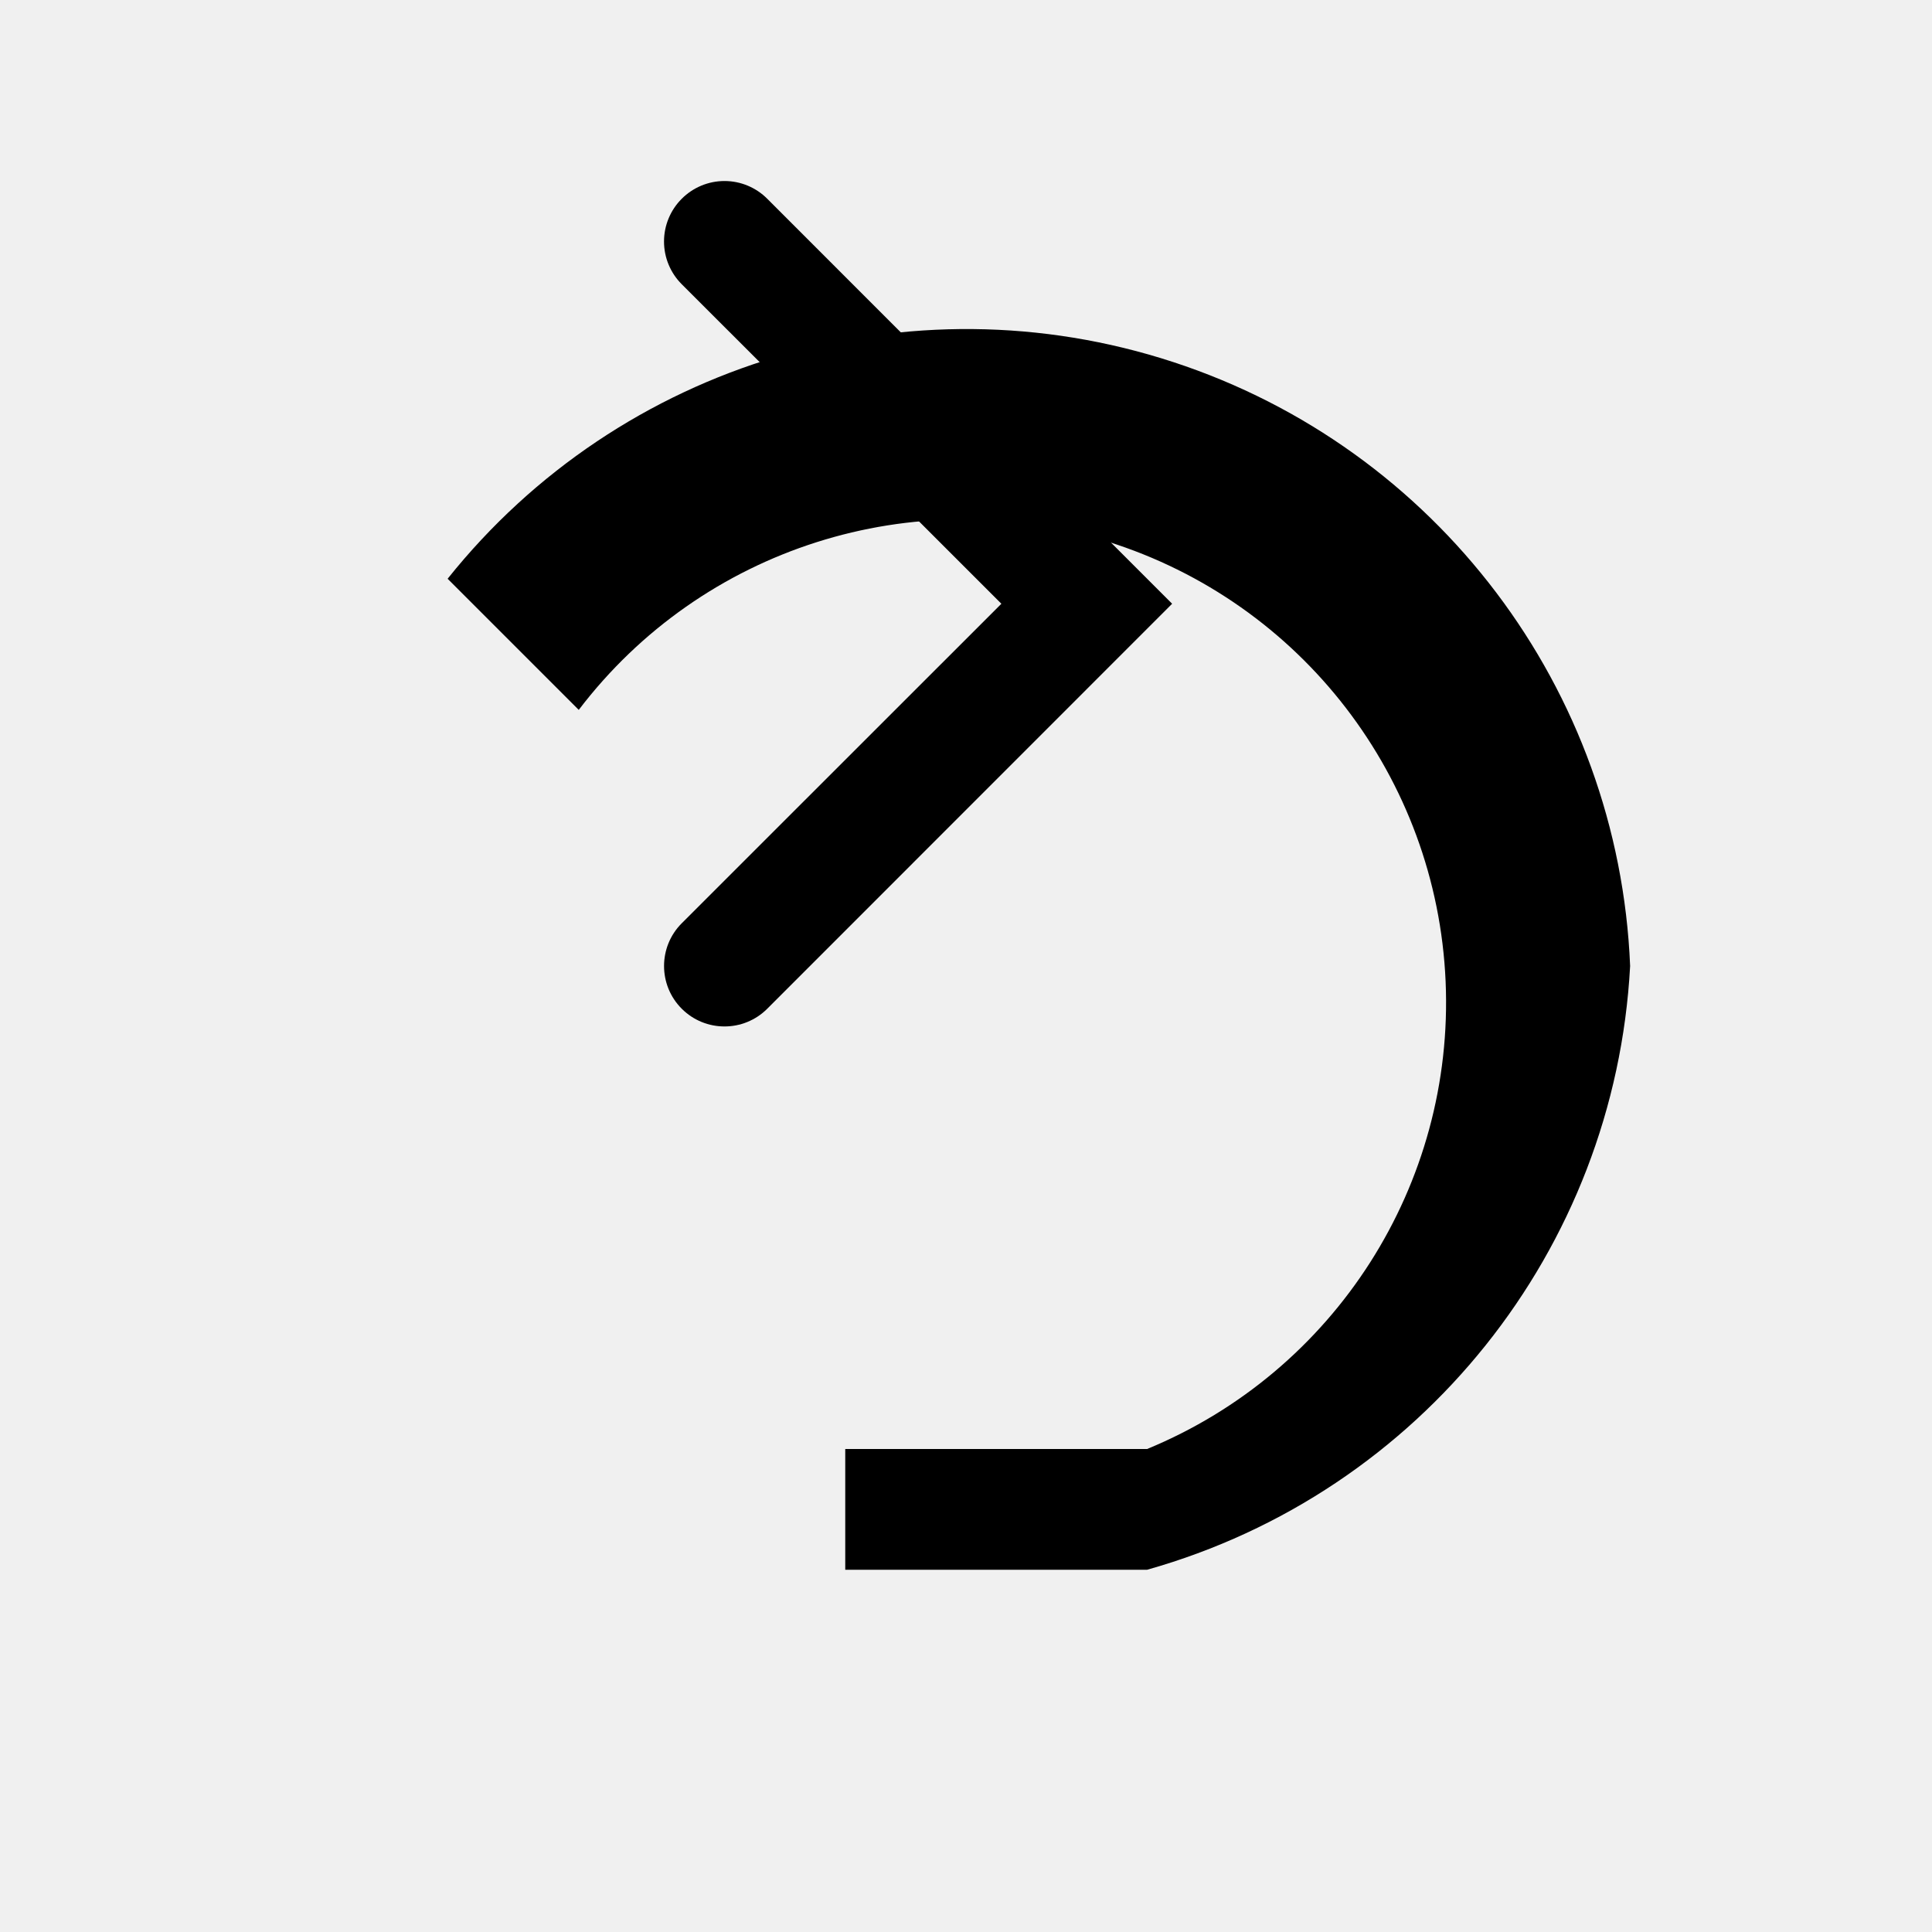
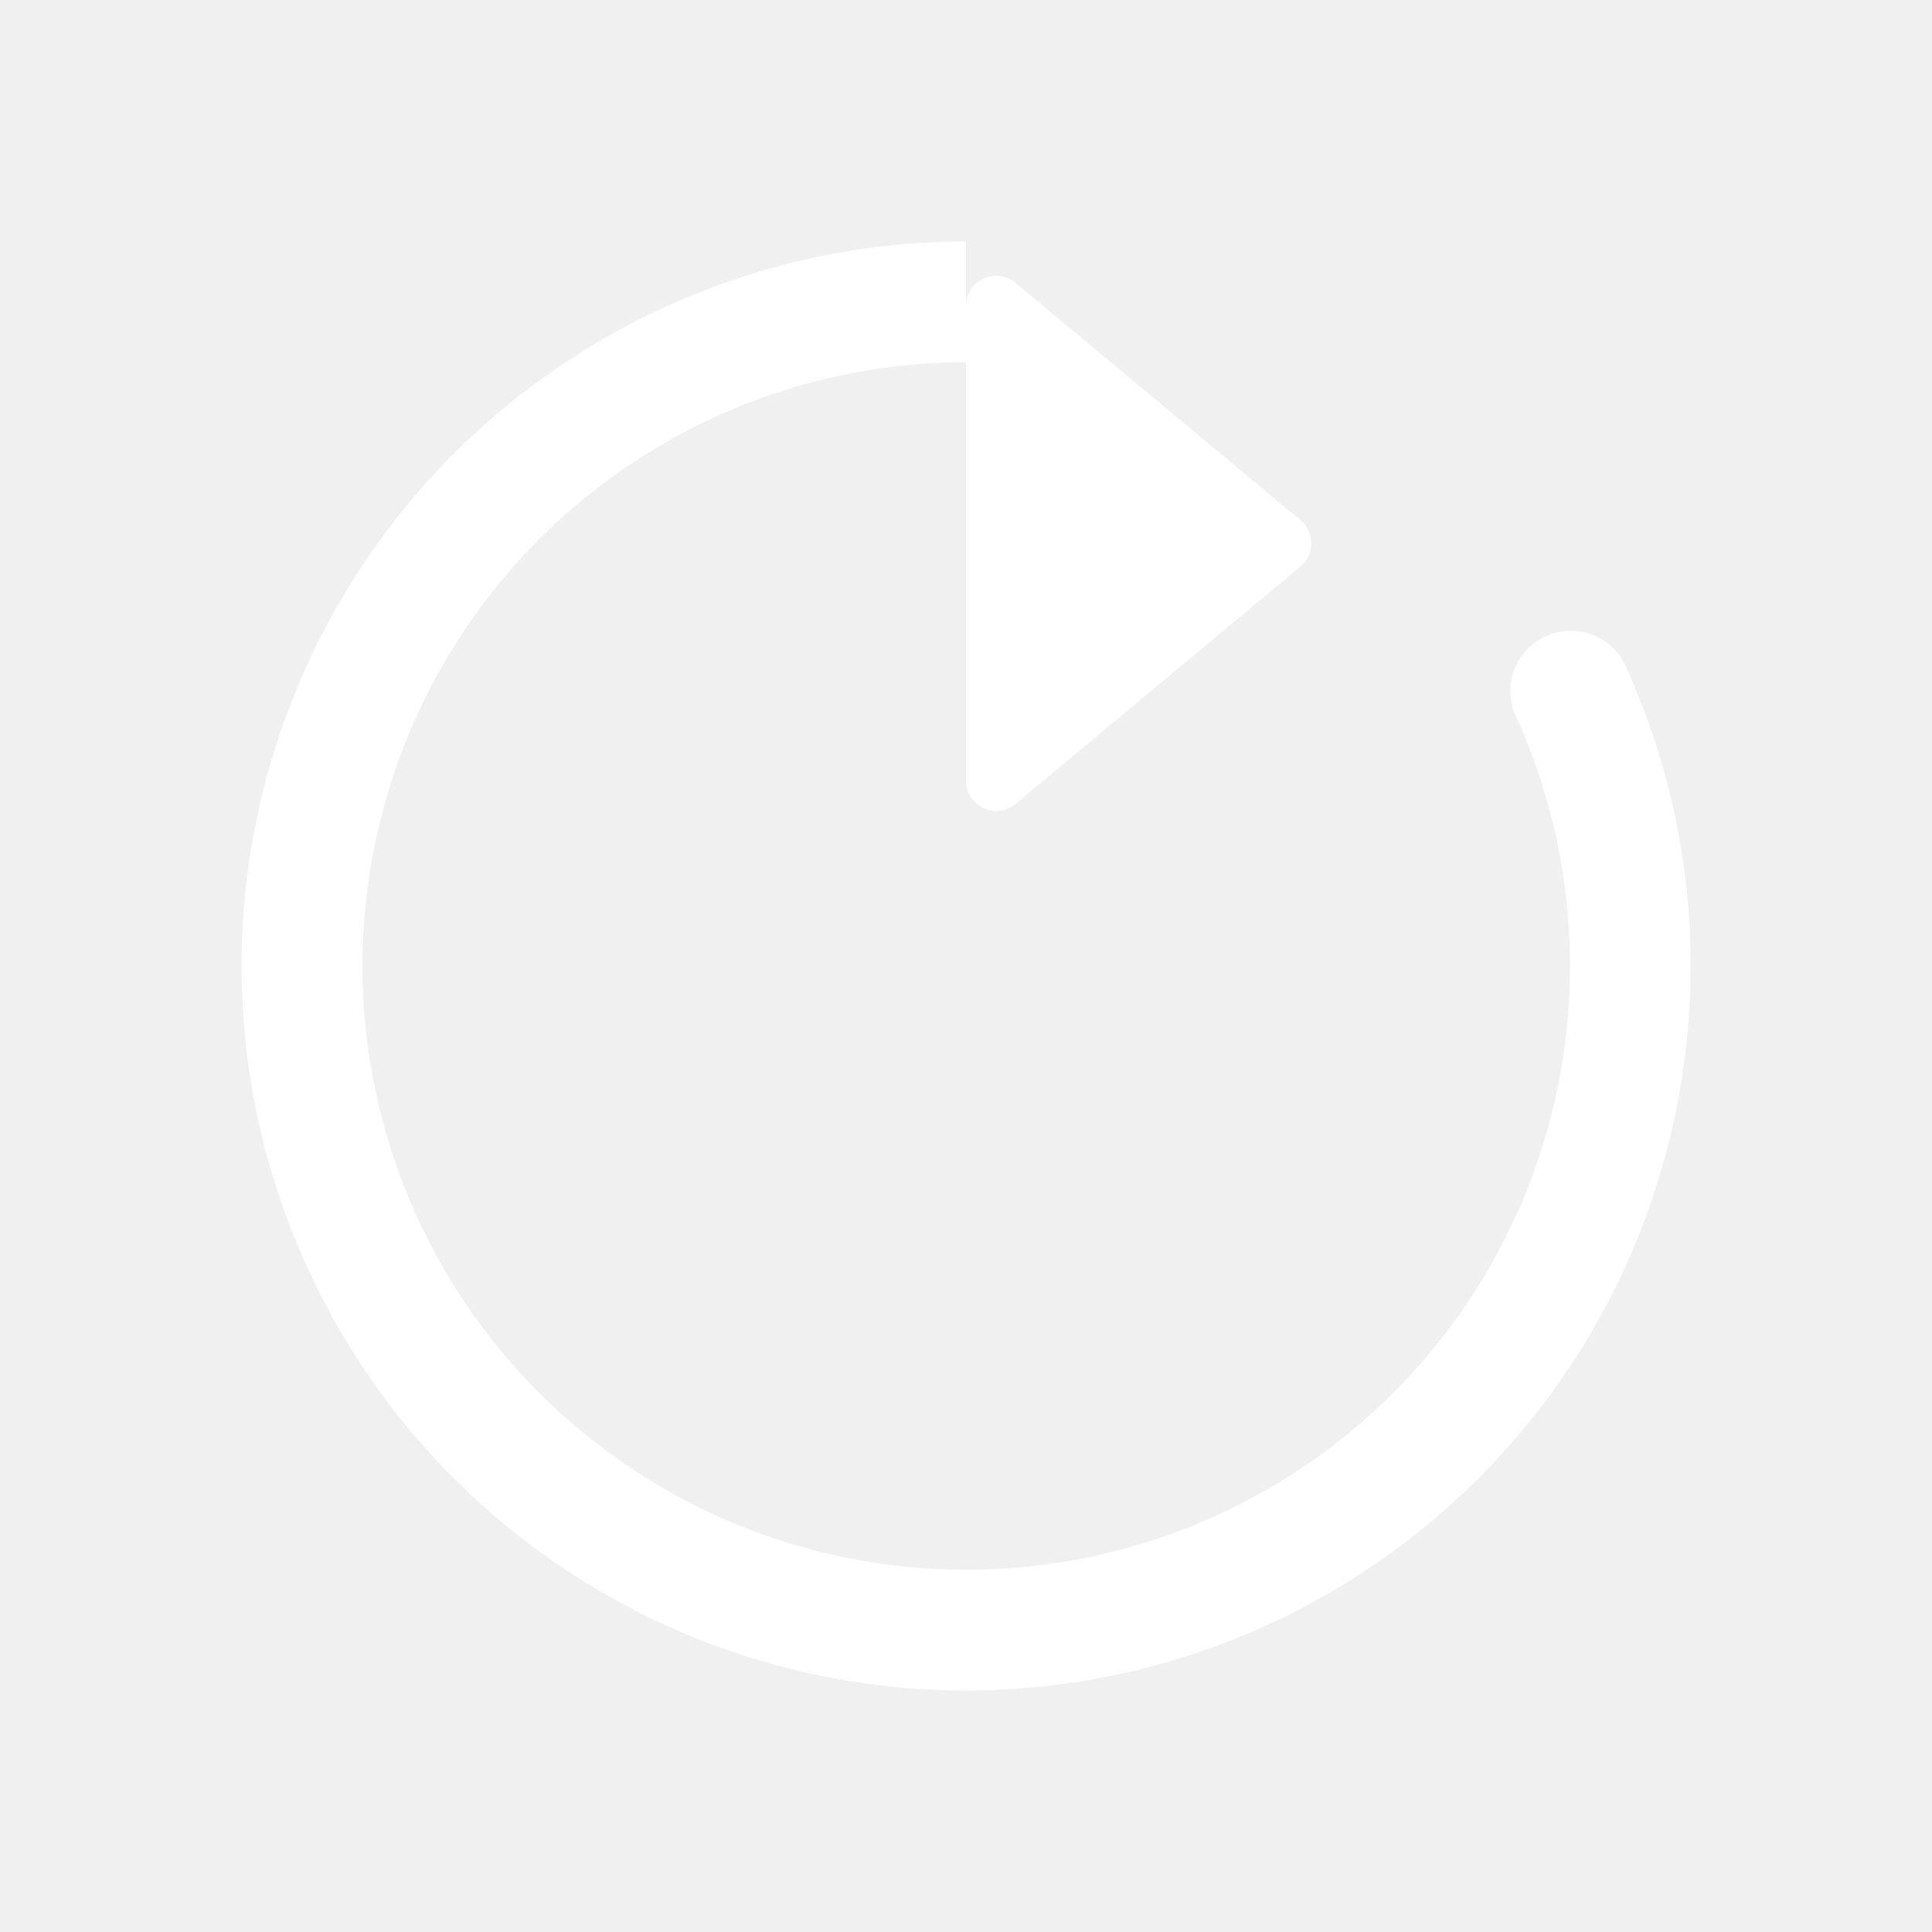
- <svg xmlns="http://www.w3.org/2000/svg" width="16" height="16" viewBox="0 0 16 16" fill="currentColor">
-   <path d="M13.5 8a5.5 5.5 0 0 0-9.793-3.207l1.086 1.086A4 4 0 1 1 9.5 12H7v1h2.5A5.5 5.5 0 0 0 13.5 8z" />
-   <path d="M5.646 1.646a.5.5 0 0 0 0 .708L8.293 5 5.646 7.646a.5.5 0 0 0 .708.708L9.707 5 6.354 1.646a.5.5 0 0 0-.708 0z" />
+ <svg xmlns="http://www.w3.org/2000/svg" width="16" height="16" viewBox="0 0 16 16" fill="white">
+   <path d="M8 3a5 5 0 1 0 4.546 2.914.5.5 0 0 1 .908-.417A6 6 0 1 1 8 2v1z" fill="white" />
+   <path d="M8 4.466V2.534a.25.25 0 0 1 .41-.192l2.36 1.966a.25.25 0 0 1 0 .384L8.41 6.658A.25.25 0 0 1 8 6.466V4.466z" fill="white" />
</svg>
